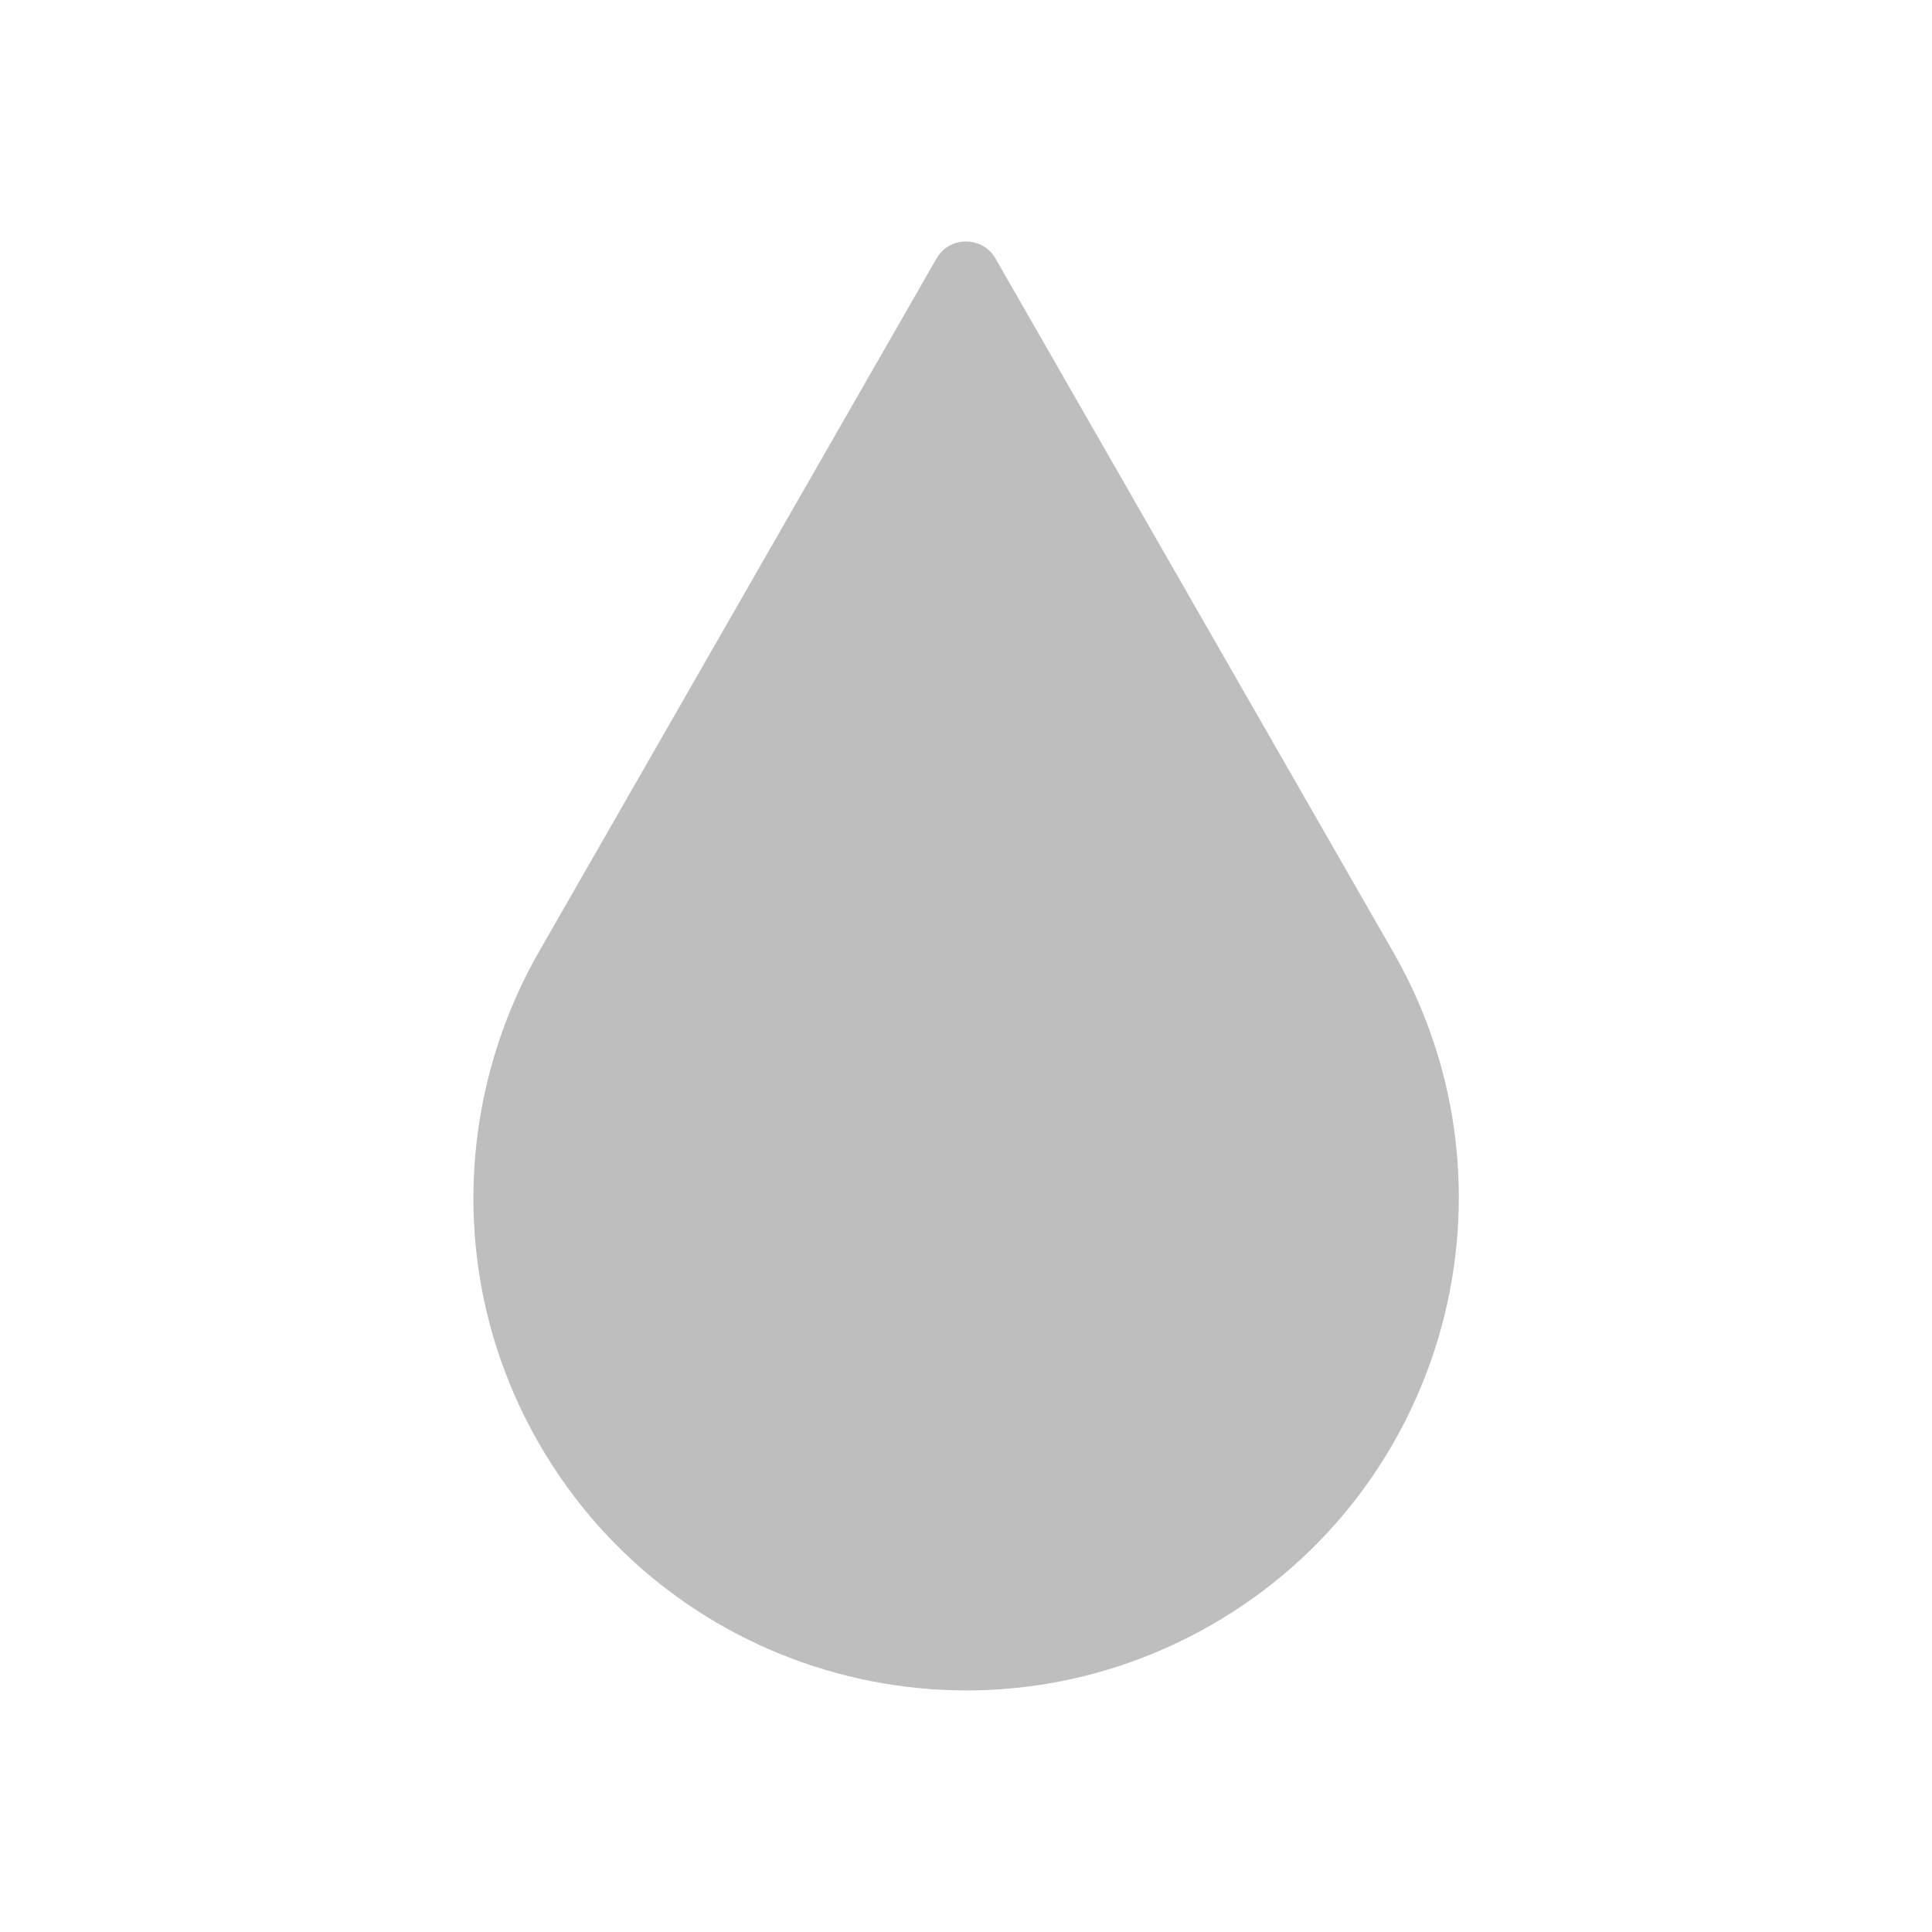
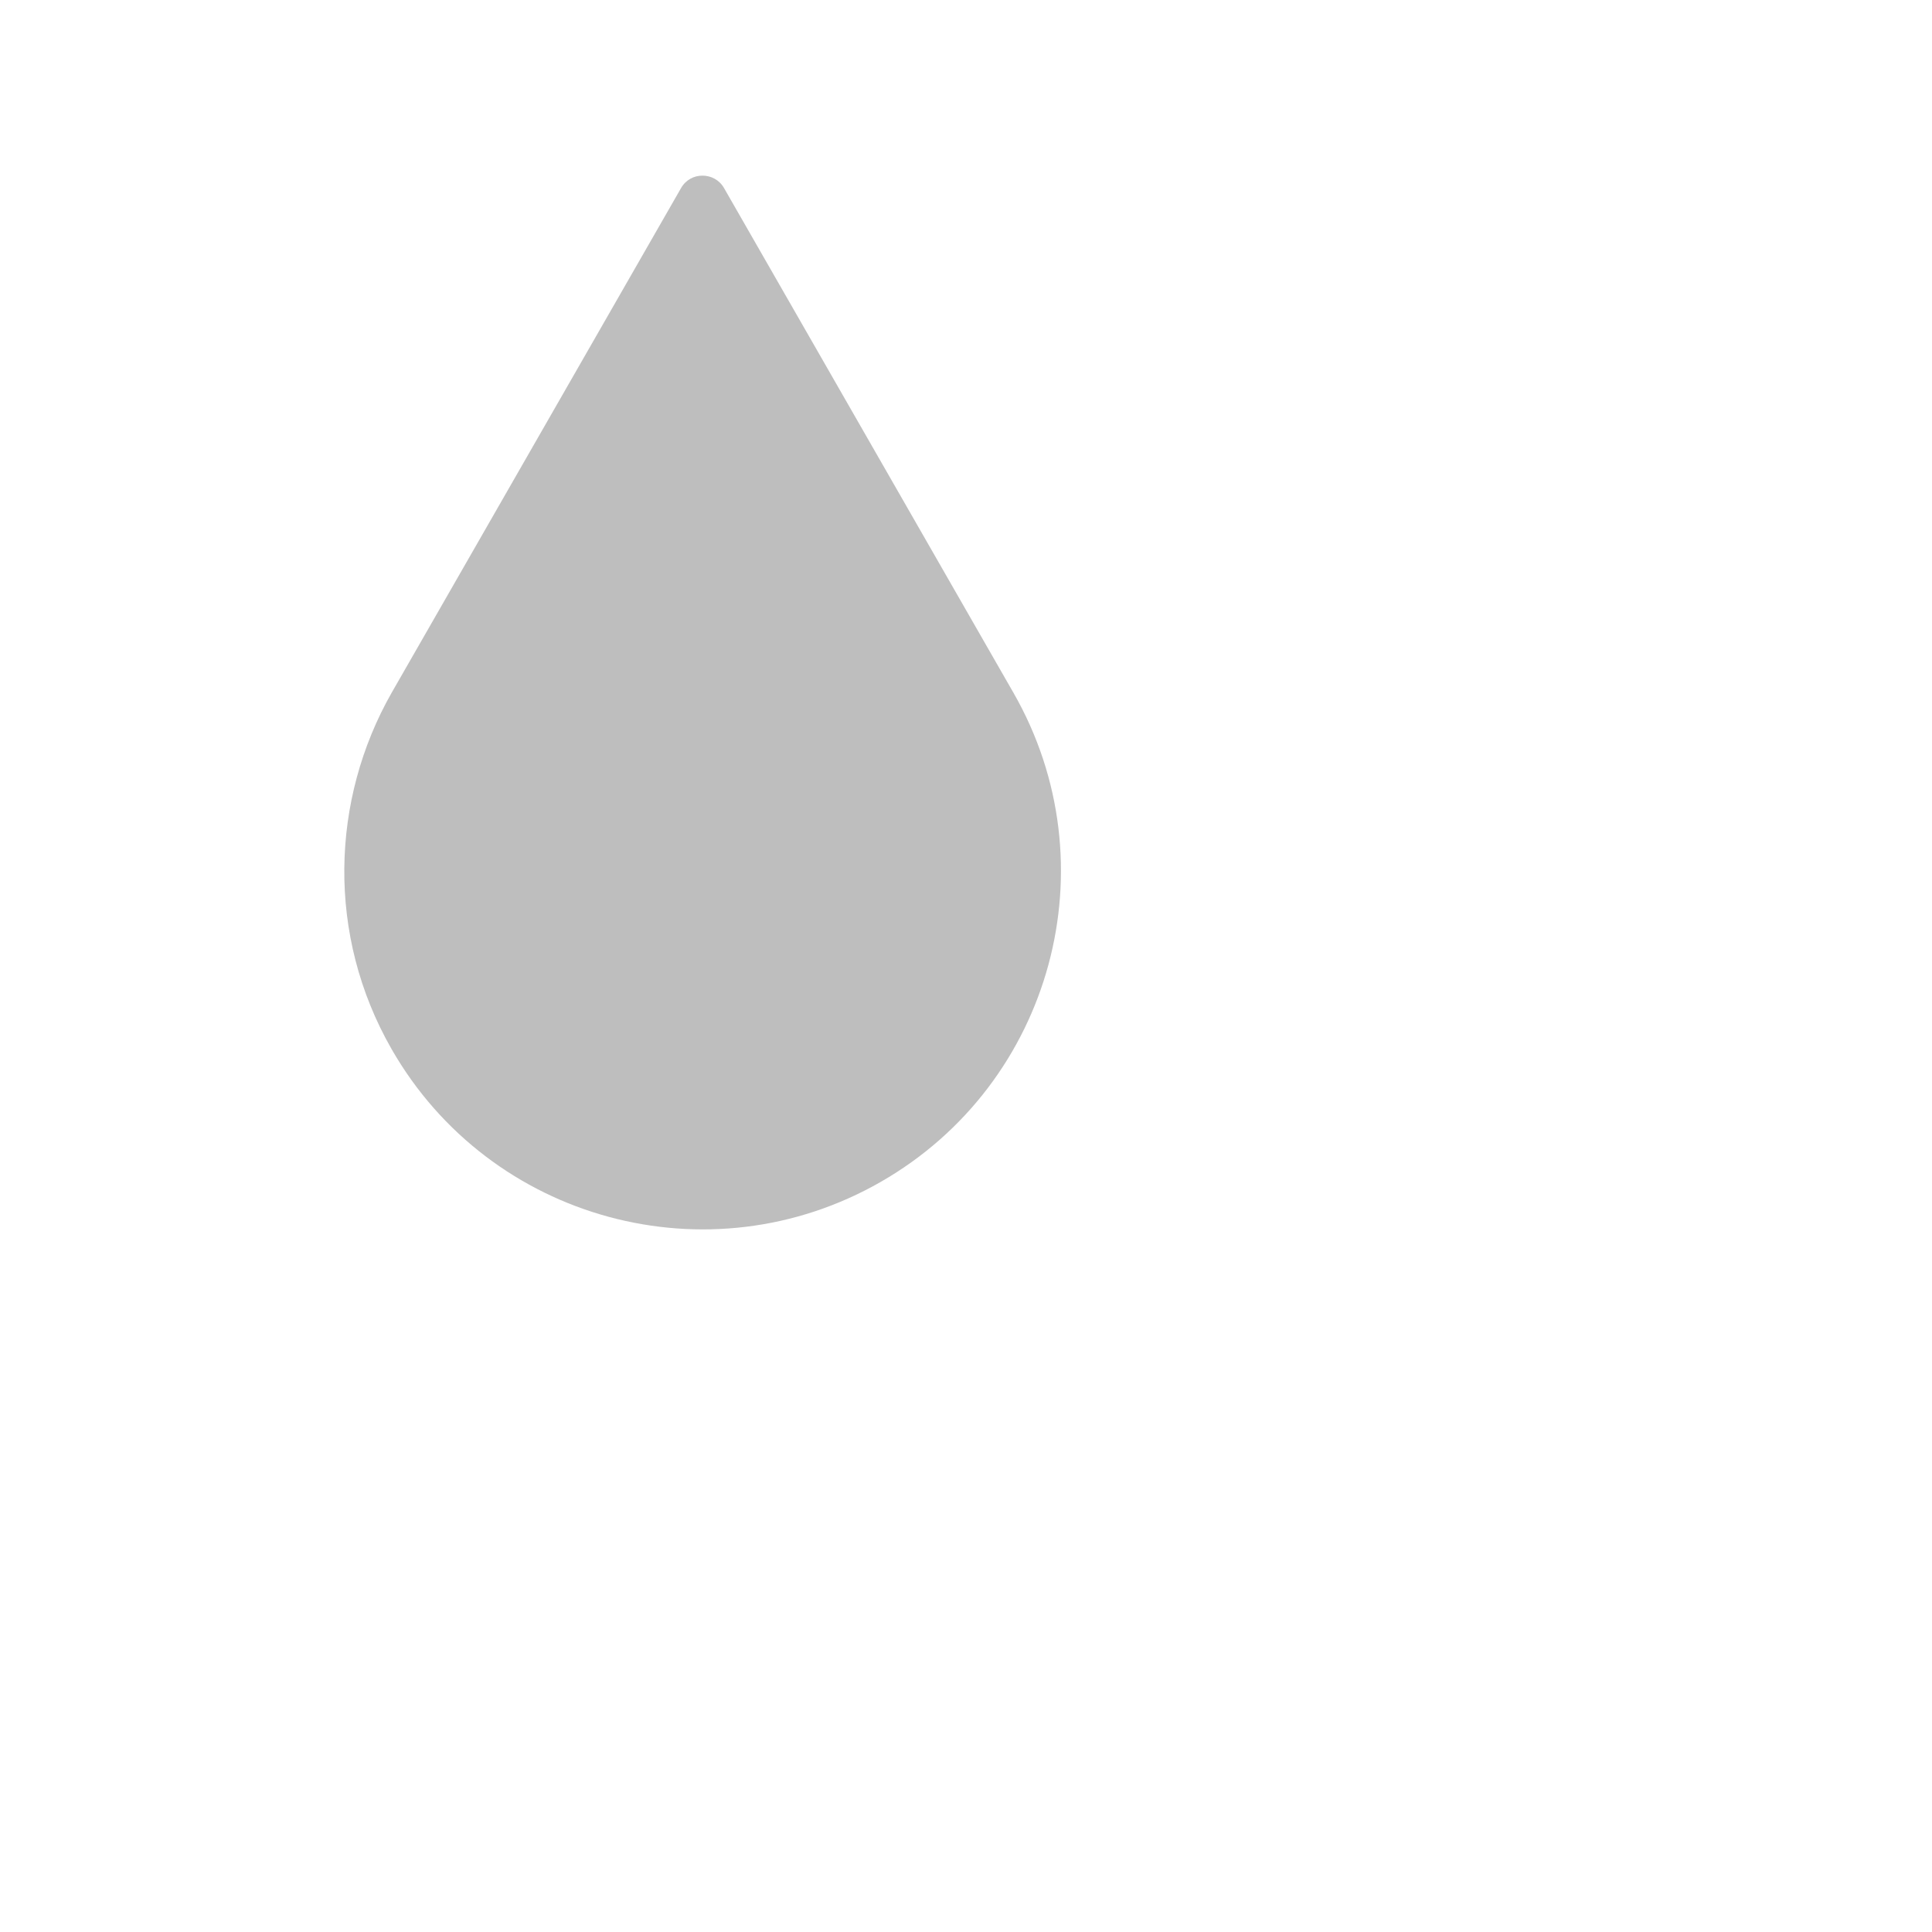
- <svg xmlns="http://www.w3.org/2000/svg" viewBox="0 0 16 16">
-   <path d="m7.999 2c-.096 0-.19.047-.244.142l-3.295 5.746c-.692 1.215-.746 2.759 0 4.06 1.121 1.955 3.615 2.631 5.57 1.51 1.955-1.121 2.631-3.615 1.51-5.57l-3.295-5.746c-.054-.095-.15-.142-.246-.142z" fill="#bebebe" />
+ <svg xmlns="http://www.w3.org/2000/svg" viewBox="0 0 22 22">
+   <defs id="defs3051">
+     <style type="text/css" id="current-color-scheme">
+      .ColorScheme-Text {
+        color:#bebebe;
+      }
+      </style>
+   </defs>
+   <path style="fill:currentColor;fill-opacity:1;stroke:none" d="m7.999 2c-.096 0-.19.047-.244.142l-3.295 5.746c-.692 1.215-.746 2.759 0 4.06 1.121 1.955 3.615 2.631 5.57 1.51 1.955-1.121 2.631-3.615 1.51-5.57l-3.295-5.746c-.054-.095-.15-.142-.246-.142z" class="ColorScheme-Text" />
</svg>
